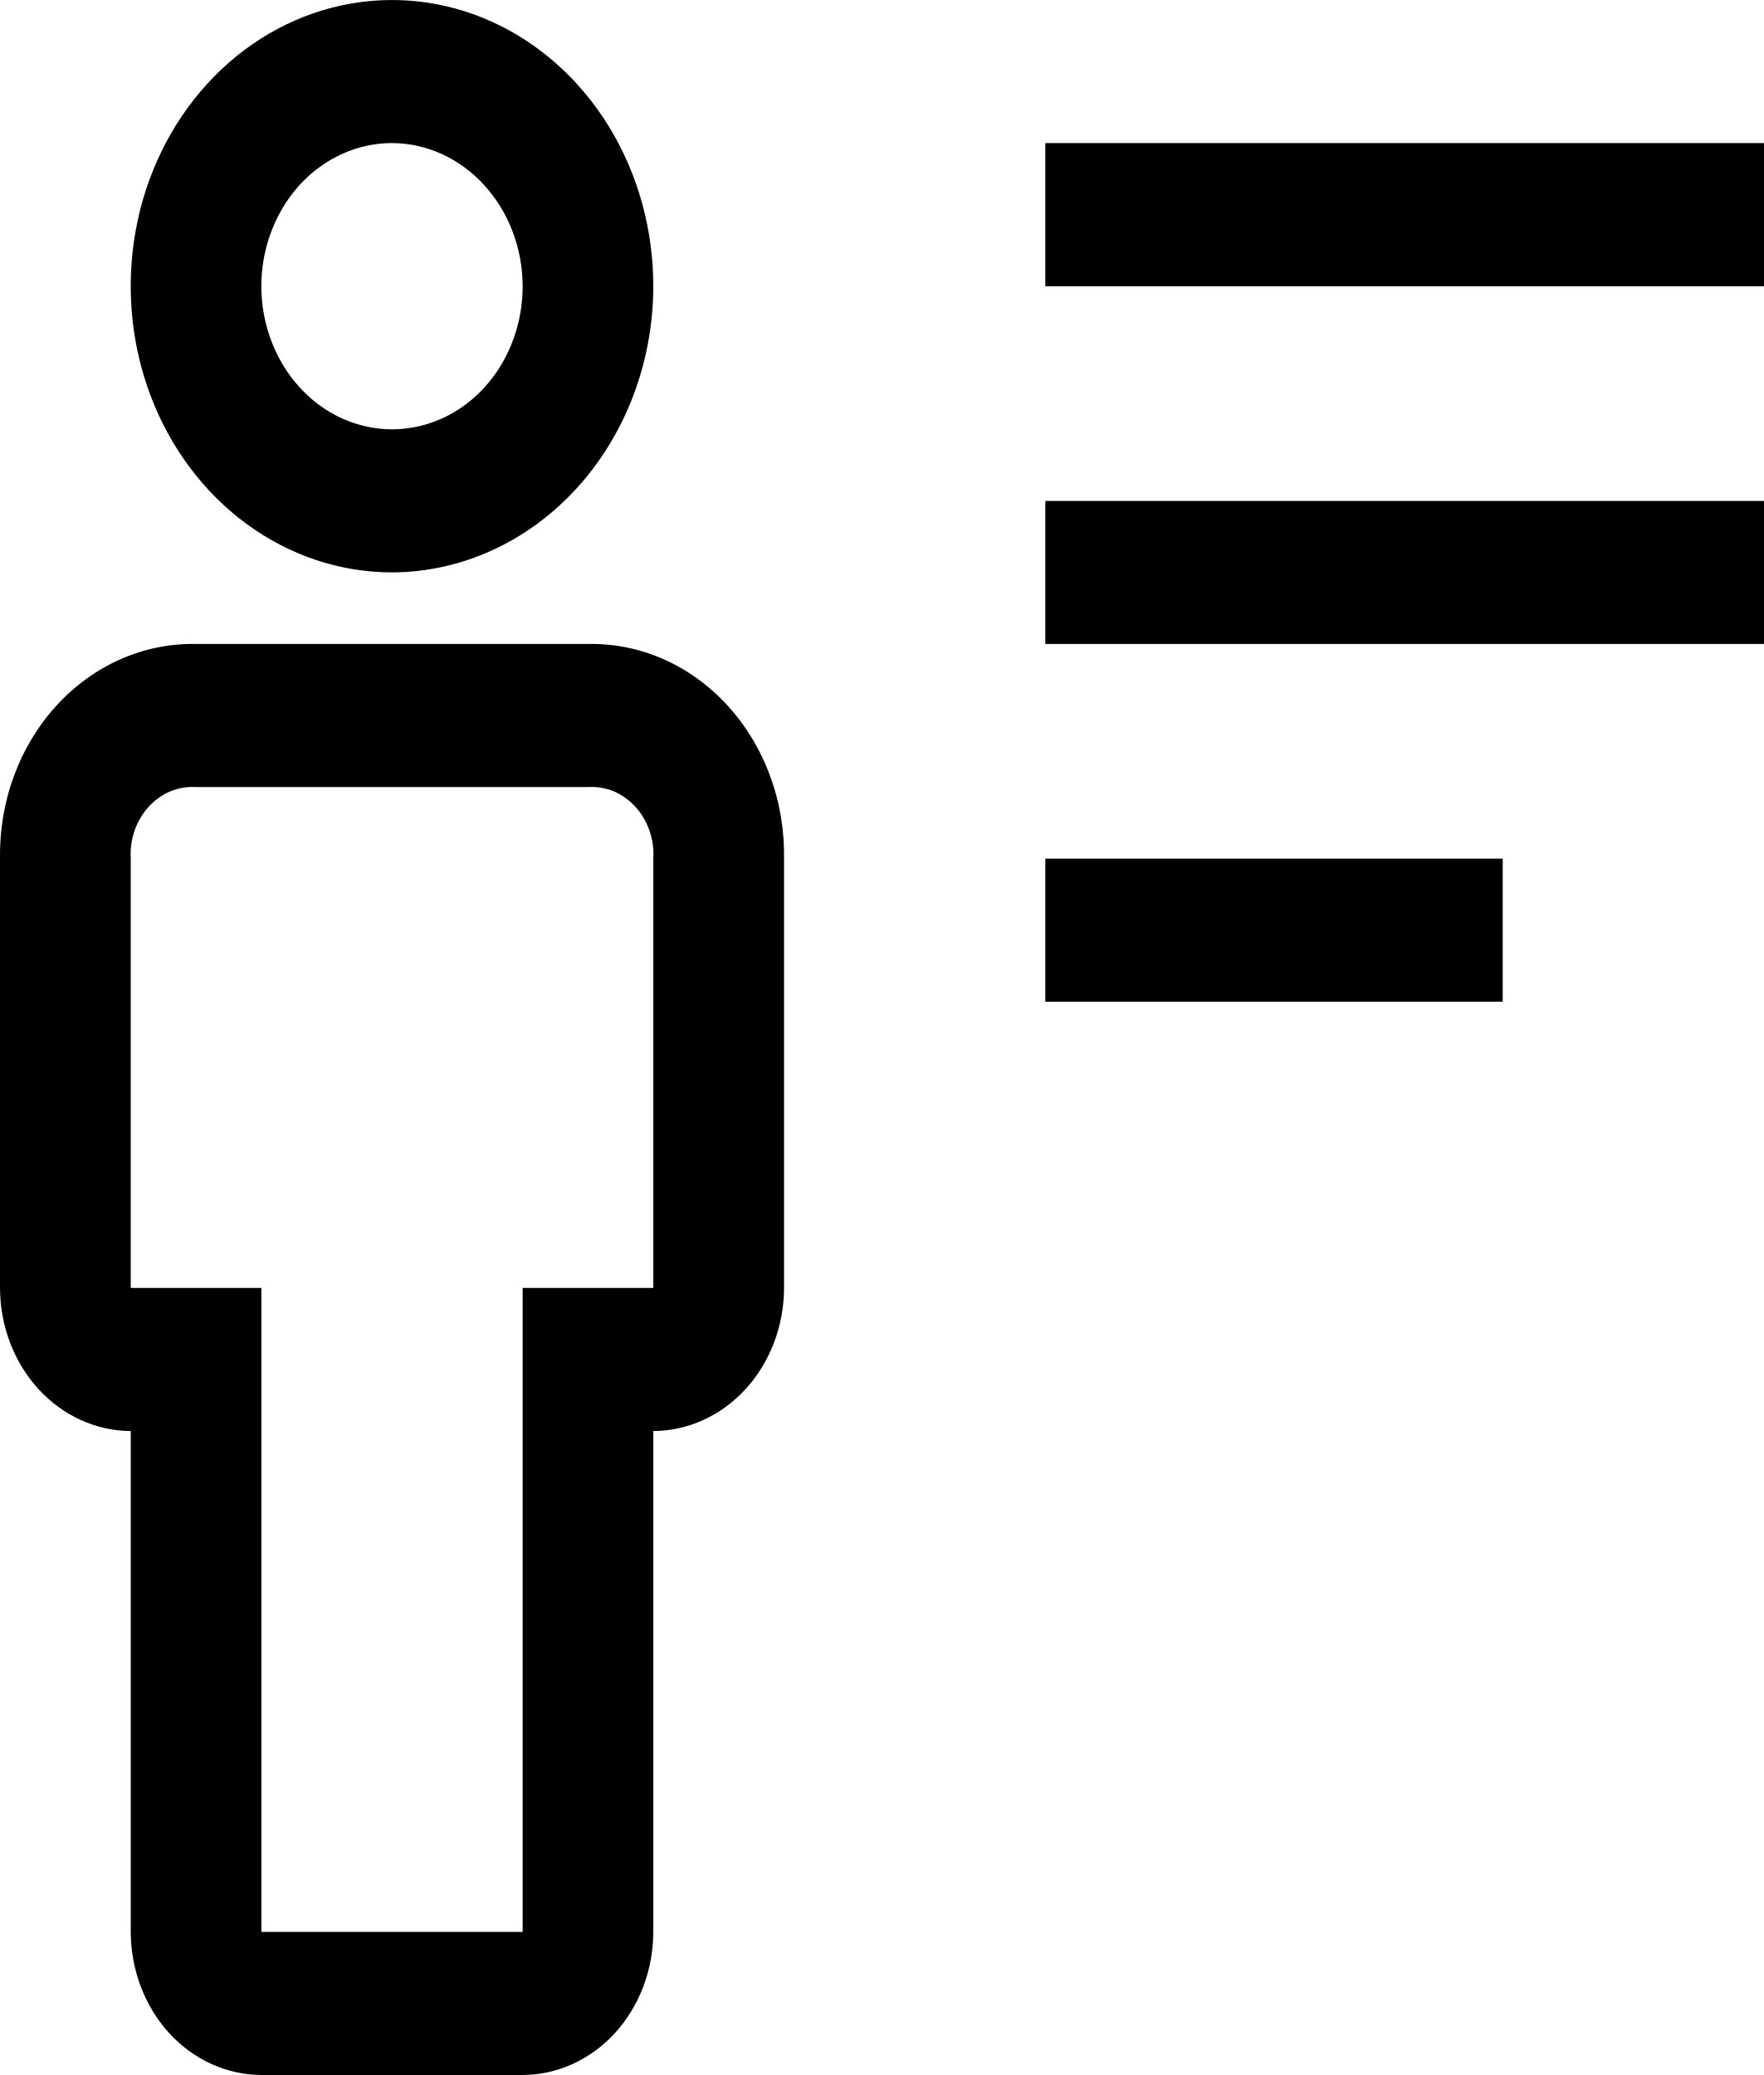
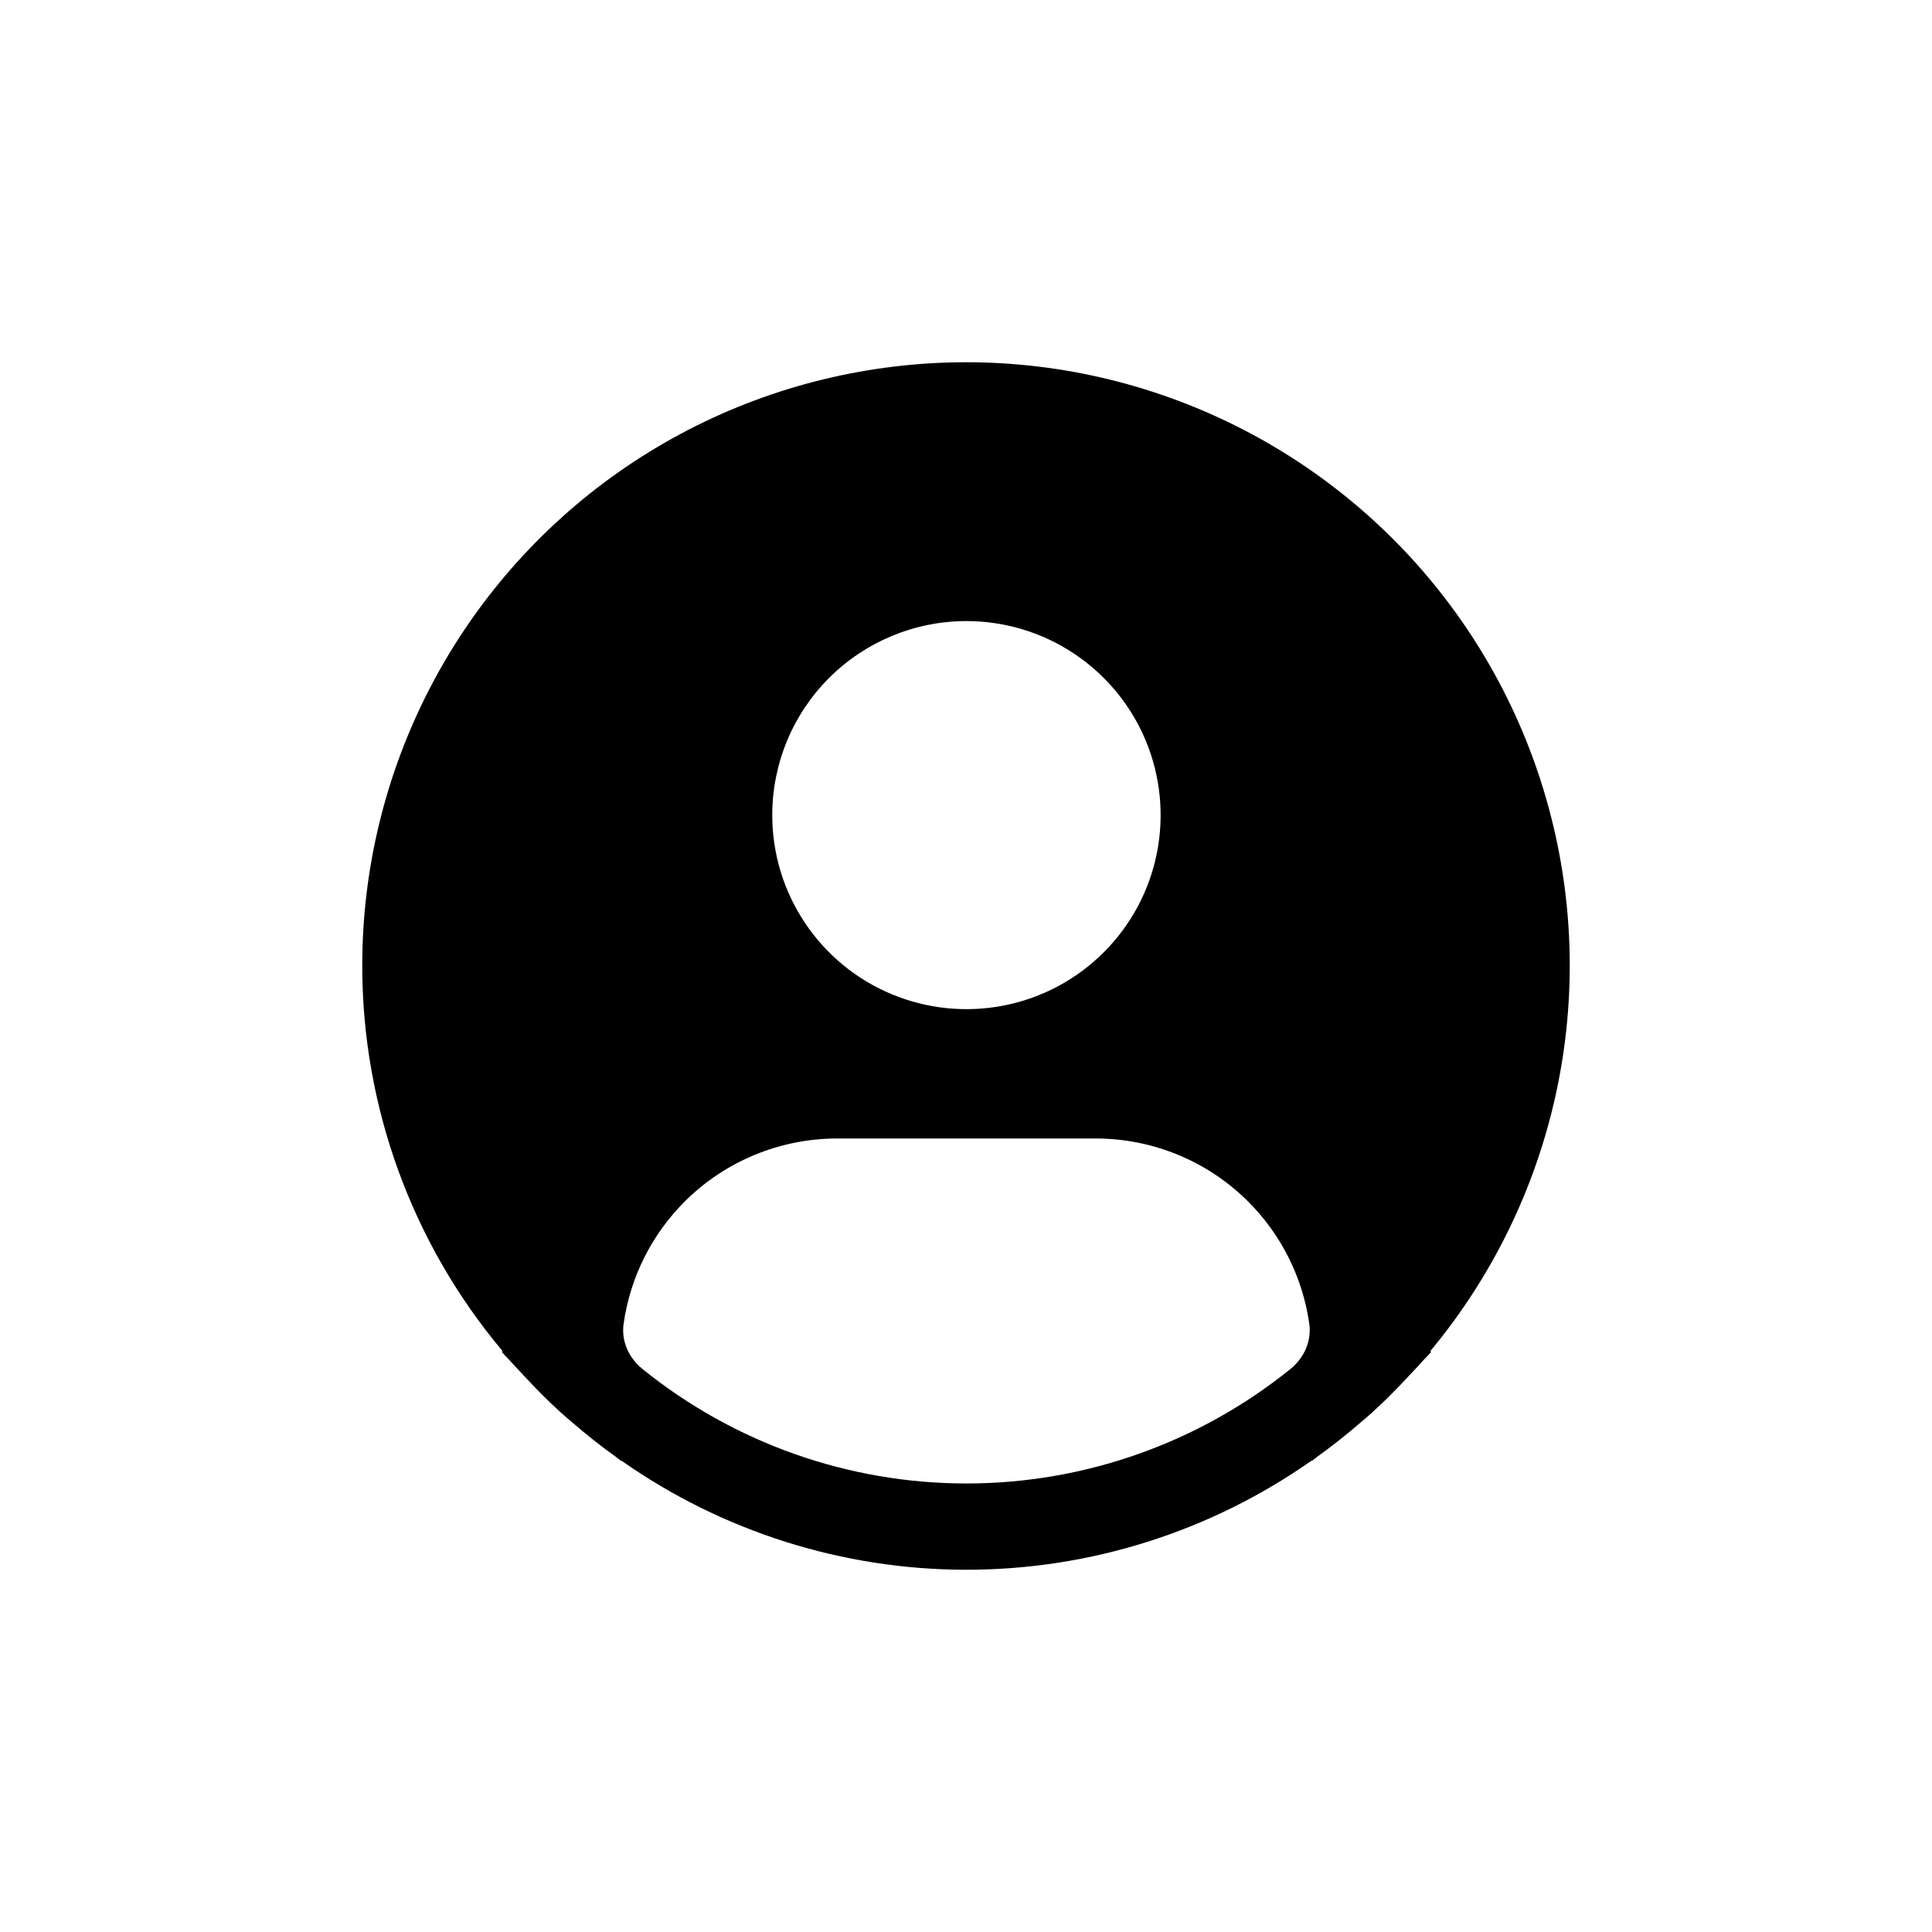
- <svg xmlns="http://www.w3.org/2000/svg" width="17" height="20" viewBox="0 0 17 20">
-   <path d="M10.074 8.276H14.482V9.655H10.074V8.276ZM10.074 4.828H17V6.207H10.074V4.828ZM10.074 1.379H17V2.759H10.074V1.379ZM5.037 20H2.519C2.185 19.999 1.865 19.853 1.629 19.595C1.394 19.336 1.261 18.986 1.26 18.621V13.793C0.926 13.792 0.606 13.646 0.37 13.388C0.134 13.13 0.001 12.779 0 12.414V8.276C-0.004 8.003 0.041 7.731 0.135 7.478C0.228 7.225 0.367 6.995 0.543 6.802C0.72 6.608 0.93 6.456 1.161 6.354C1.392 6.252 1.64 6.202 1.889 6.207H5.667C5.916 6.202 6.164 6.252 6.395 6.354C6.626 6.456 6.836 6.608 7.013 6.802C7.189 6.995 7.328 7.225 7.421 7.478C7.515 7.731 7.56 8.003 7.556 8.276V12.414C7.555 12.779 7.422 13.13 7.186 13.388C6.95 13.646 6.63 13.792 6.296 13.793V18.621C6.295 18.986 6.163 19.336 5.927 19.595C5.691 19.853 5.371 19.999 5.037 20ZM1.889 7.586C1.805 7.581 1.721 7.595 1.642 7.627C1.564 7.66 1.492 7.711 1.433 7.776C1.373 7.841 1.327 7.919 1.297 8.006C1.267 8.092 1.254 8.184 1.26 8.276V12.414H2.519V18.621H5.037V12.414H6.296V8.276C6.302 8.184 6.289 8.092 6.259 8.006C6.229 7.919 6.183 7.841 6.123 7.776C6.064 7.711 5.992 7.66 5.914 7.627C5.835 7.595 5.751 7.581 5.667 7.586H1.889ZM3.778 5.517C3.28 5.517 2.793 5.355 2.379 5.052C1.965 4.749 1.642 4.318 1.451 3.814C1.261 3.31 1.211 2.756 1.308 2.22C1.405 1.685 1.645 1.194 1.997 0.808C2.349 0.422 2.798 0.159 3.287 0.053C3.775 -0.053 4.282 0.001 4.742 0.21C5.202 0.419 5.595 0.772 5.872 1.226C6.149 1.68 6.296 2.213 6.296 2.759C6.295 3.49 6.029 4.19 5.557 4.707C5.085 5.224 4.445 5.515 3.778 5.517ZM3.778 1.379C3.529 1.379 3.286 1.46 3.078 1.612C2.871 1.763 2.71 1.979 2.615 2.231C2.519 2.483 2.494 2.76 2.543 3.028C2.592 3.295 2.712 3.541 2.888 3.734C3.064 3.927 3.288 4.058 3.532 4.111C3.777 4.165 4.03 4.137 4.26 4.033C4.49 3.929 4.687 3.752 4.825 3.525C4.963 3.298 5.037 3.031 5.037 2.759C5.036 2.393 4.903 2.043 4.667 1.785C4.431 1.526 4.112 1.38 3.778 1.379Z" />
+ <svg xmlns="http://www.w3.org/2000/svg" width="32" height="32" viewBox="0 0 32 32">
+   <path d="M23.691 22.378C24.717 21.144 25.431 19.681 25.772 18.113C26.113 16.545 26.071 14.918 25.649 13.37C25.228 11.821 24.44 10.397 23.351 9.217C22.262 8.038 20.905 7.138 19.394 6.593C17.883 6.048 16.264 5.875 14.672 6.089C13.08 6.302 11.563 6.895 10.249 7.817C8.935 8.74 7.863 9.966 7.124 11.39C6.384 12.815 5.999 14.396 6 16C6.001 18.333 6.823 20.591 8.324 22.378L8.31 22.391C8.36 22.451 8.417 22.502 8.468 22.561C8.533 22.635 8.602 22.704 8.668 22.776C8.868 22.993 9.074 23.201 9.29 23.397C9.356 23.457 9.424 23.513 9.49 23.57C9.719 23.767 9.954 23.954 10.198 24.128C10.229 24.15 10.258 24.177 10.29 24.2V24.191C11.964 25.368 13.961 26 16.008 26C18.055 26 20.052 25.368 21.726 24.191V24.2C21.758 24.177 21.786 24.15 21.818 24.128C22.061 23.953 22.297 23.767 22.525 23.57C22.592 23.513 22.66 23.456 22.726 23.397C22.941 23.201 23.147 22.993 23.347 22.776C23.414 22.704 23.483 22.635 23.547 22.561C23.598 22.502 23.656 22.451 23.706 22.39L23.691 22.378ZM16.007 10.287C16.643 10.287 17.265 10.475 17.794 10.829C18.323 11.182 18.735 11.684 18.979 12.271C19.222 12.858 19.286 13.504 19.162 14.128C19.038 14.751 18.732 15.324 18.282 15.773C17.832 16.223 17.259 16.529 16.635 16.653C16.011 16.777 15.364 16.713 14.776 16.47C14.188 16.227 13.686 15.815 13.333 15.286C12.979 14.758 12.791 14.136 12.791 13.501C12.791 12.648 13.13 11.831 13.733 11.228C14.336 10.626 15.154 10.287 16.007 10.287ZM10.639 22.673C10.415 22.491 10.288 22.212 10.329 21.927C10.437 21.157 10.796 20.439 11.355 19.887C12.023 19.228 12.924 18.858 13.863 18.857H18.151C19.09 18.858 19.991 19.228 20.659 19.887C21.218 20.439 21.577 21.157 21.686 21.927C21.726 22.212 21.6 22.491 21.376 22.673C19.86 23.898 17.966 24.571 16.007 24.571C14.048 24.571 12.154 23.898 10.639 22.673Z" fill="currentColor" />
</svg>
